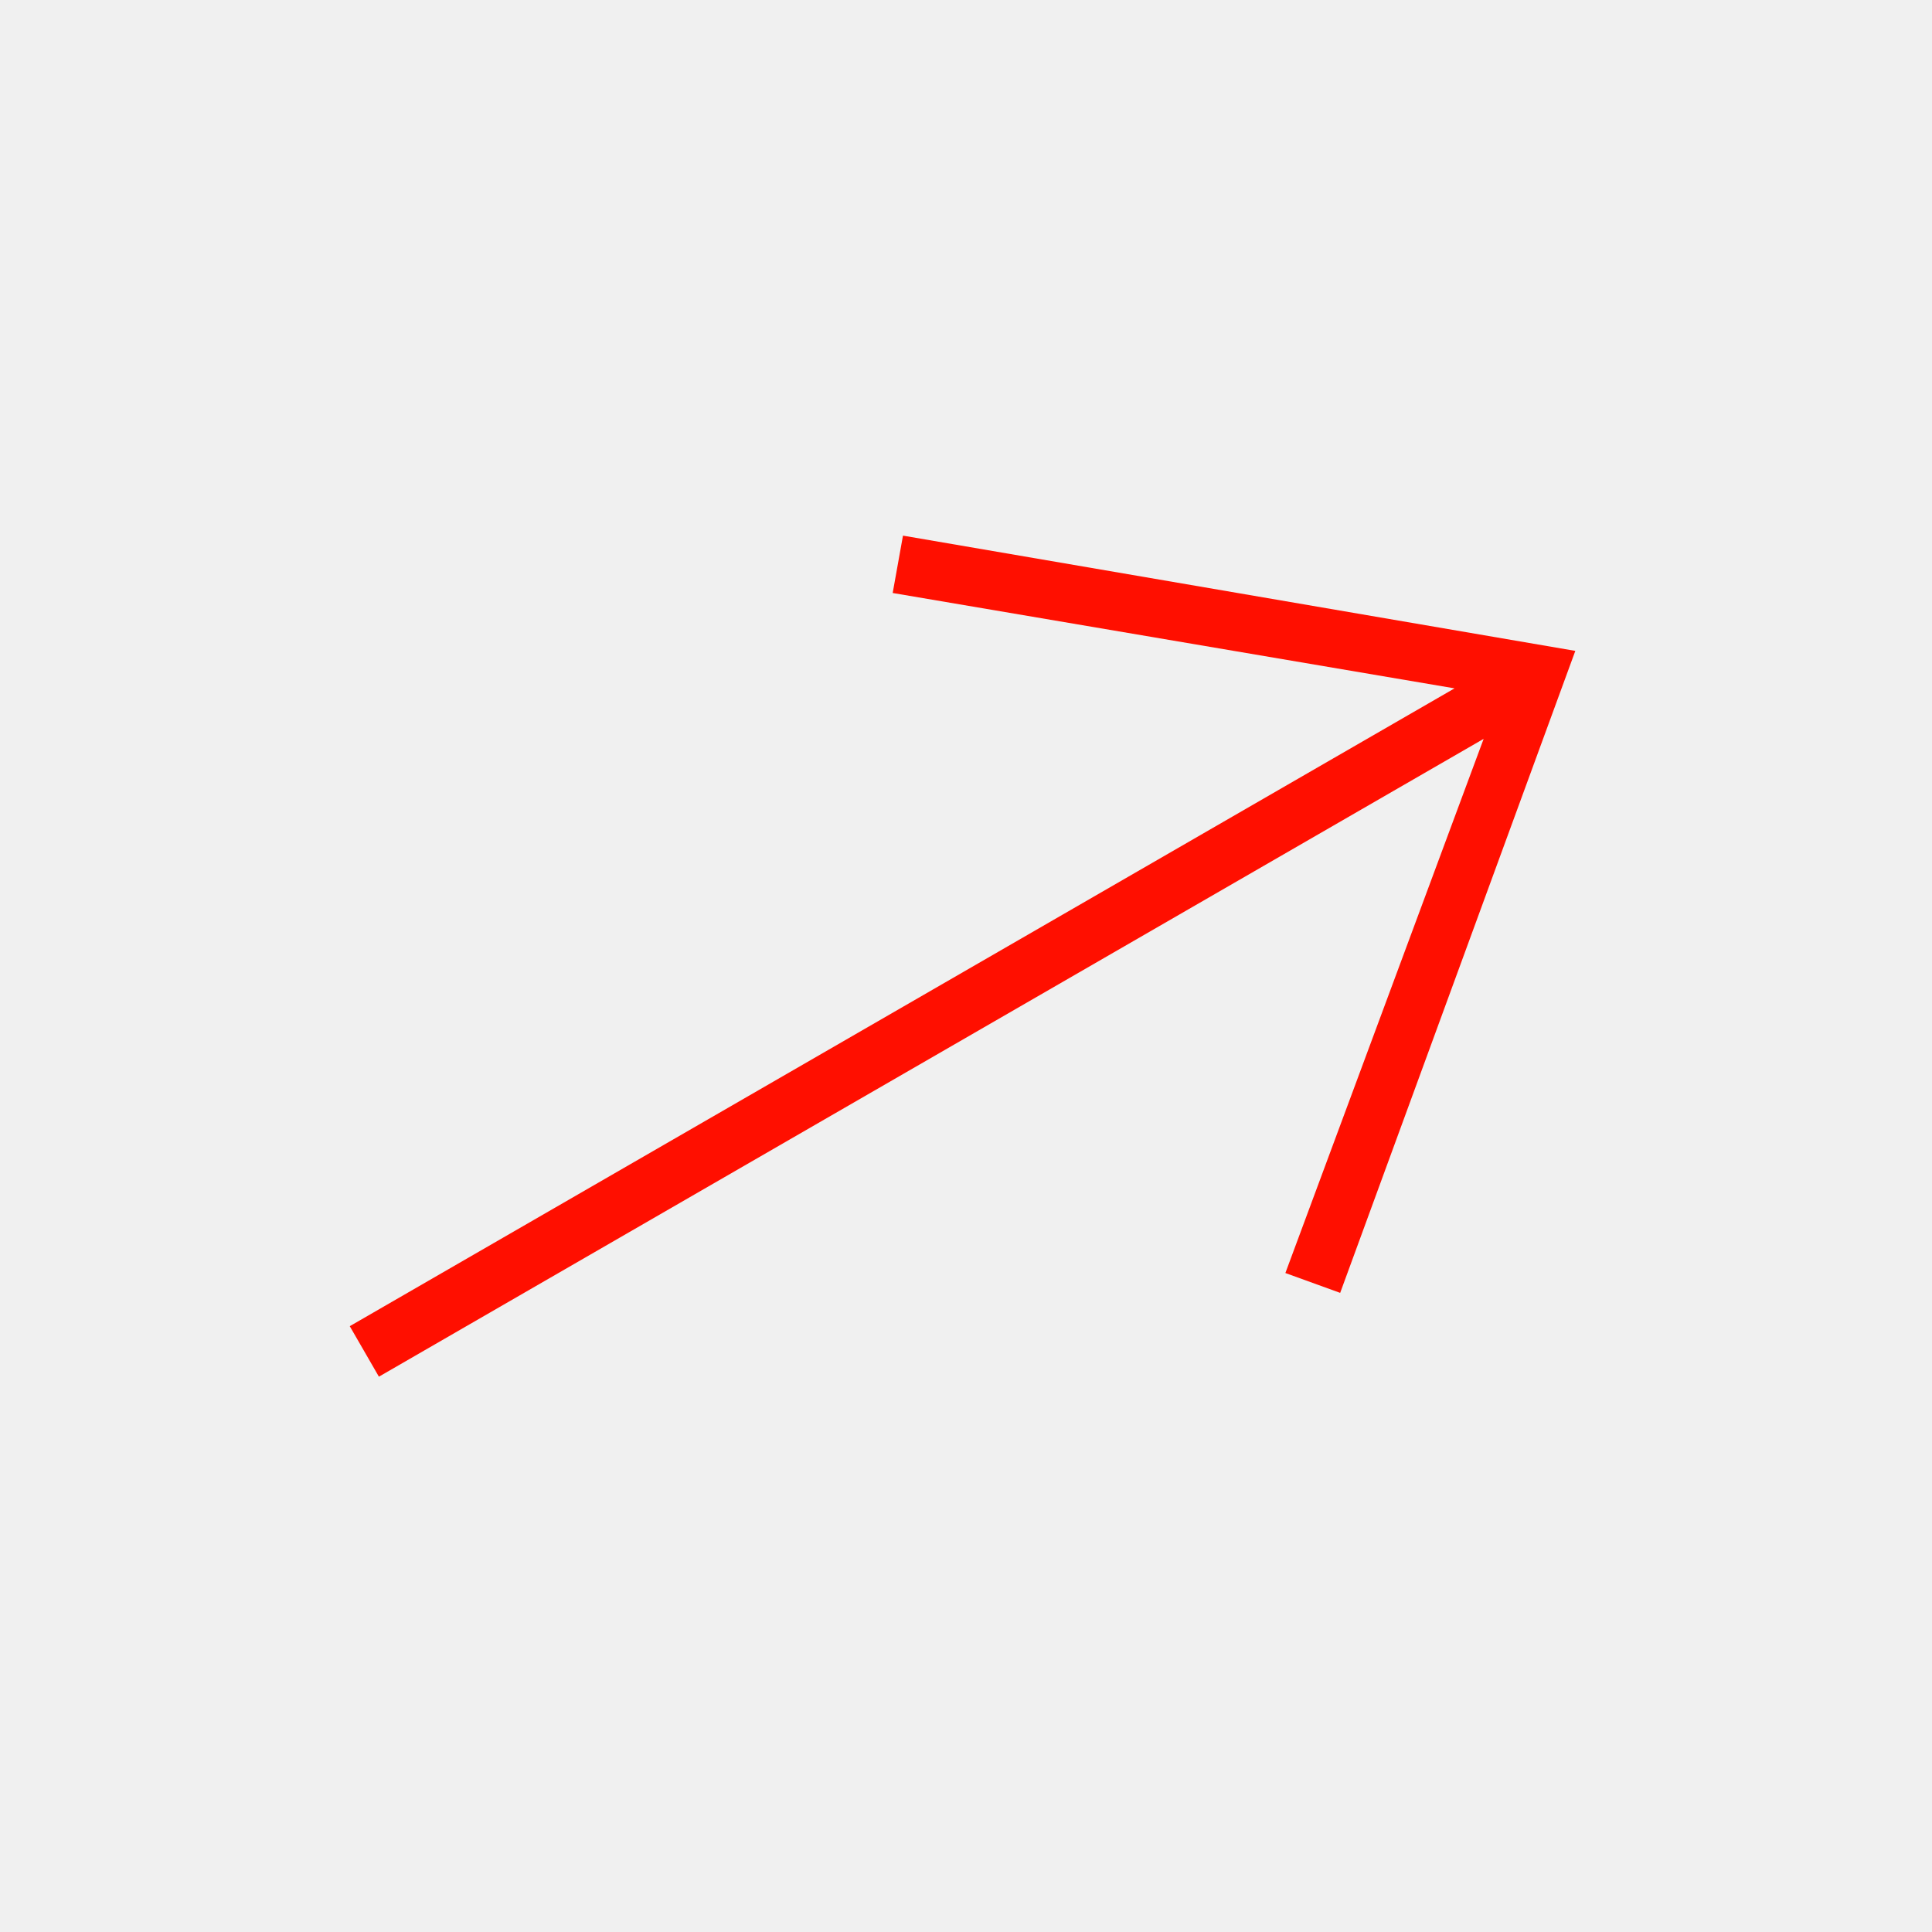
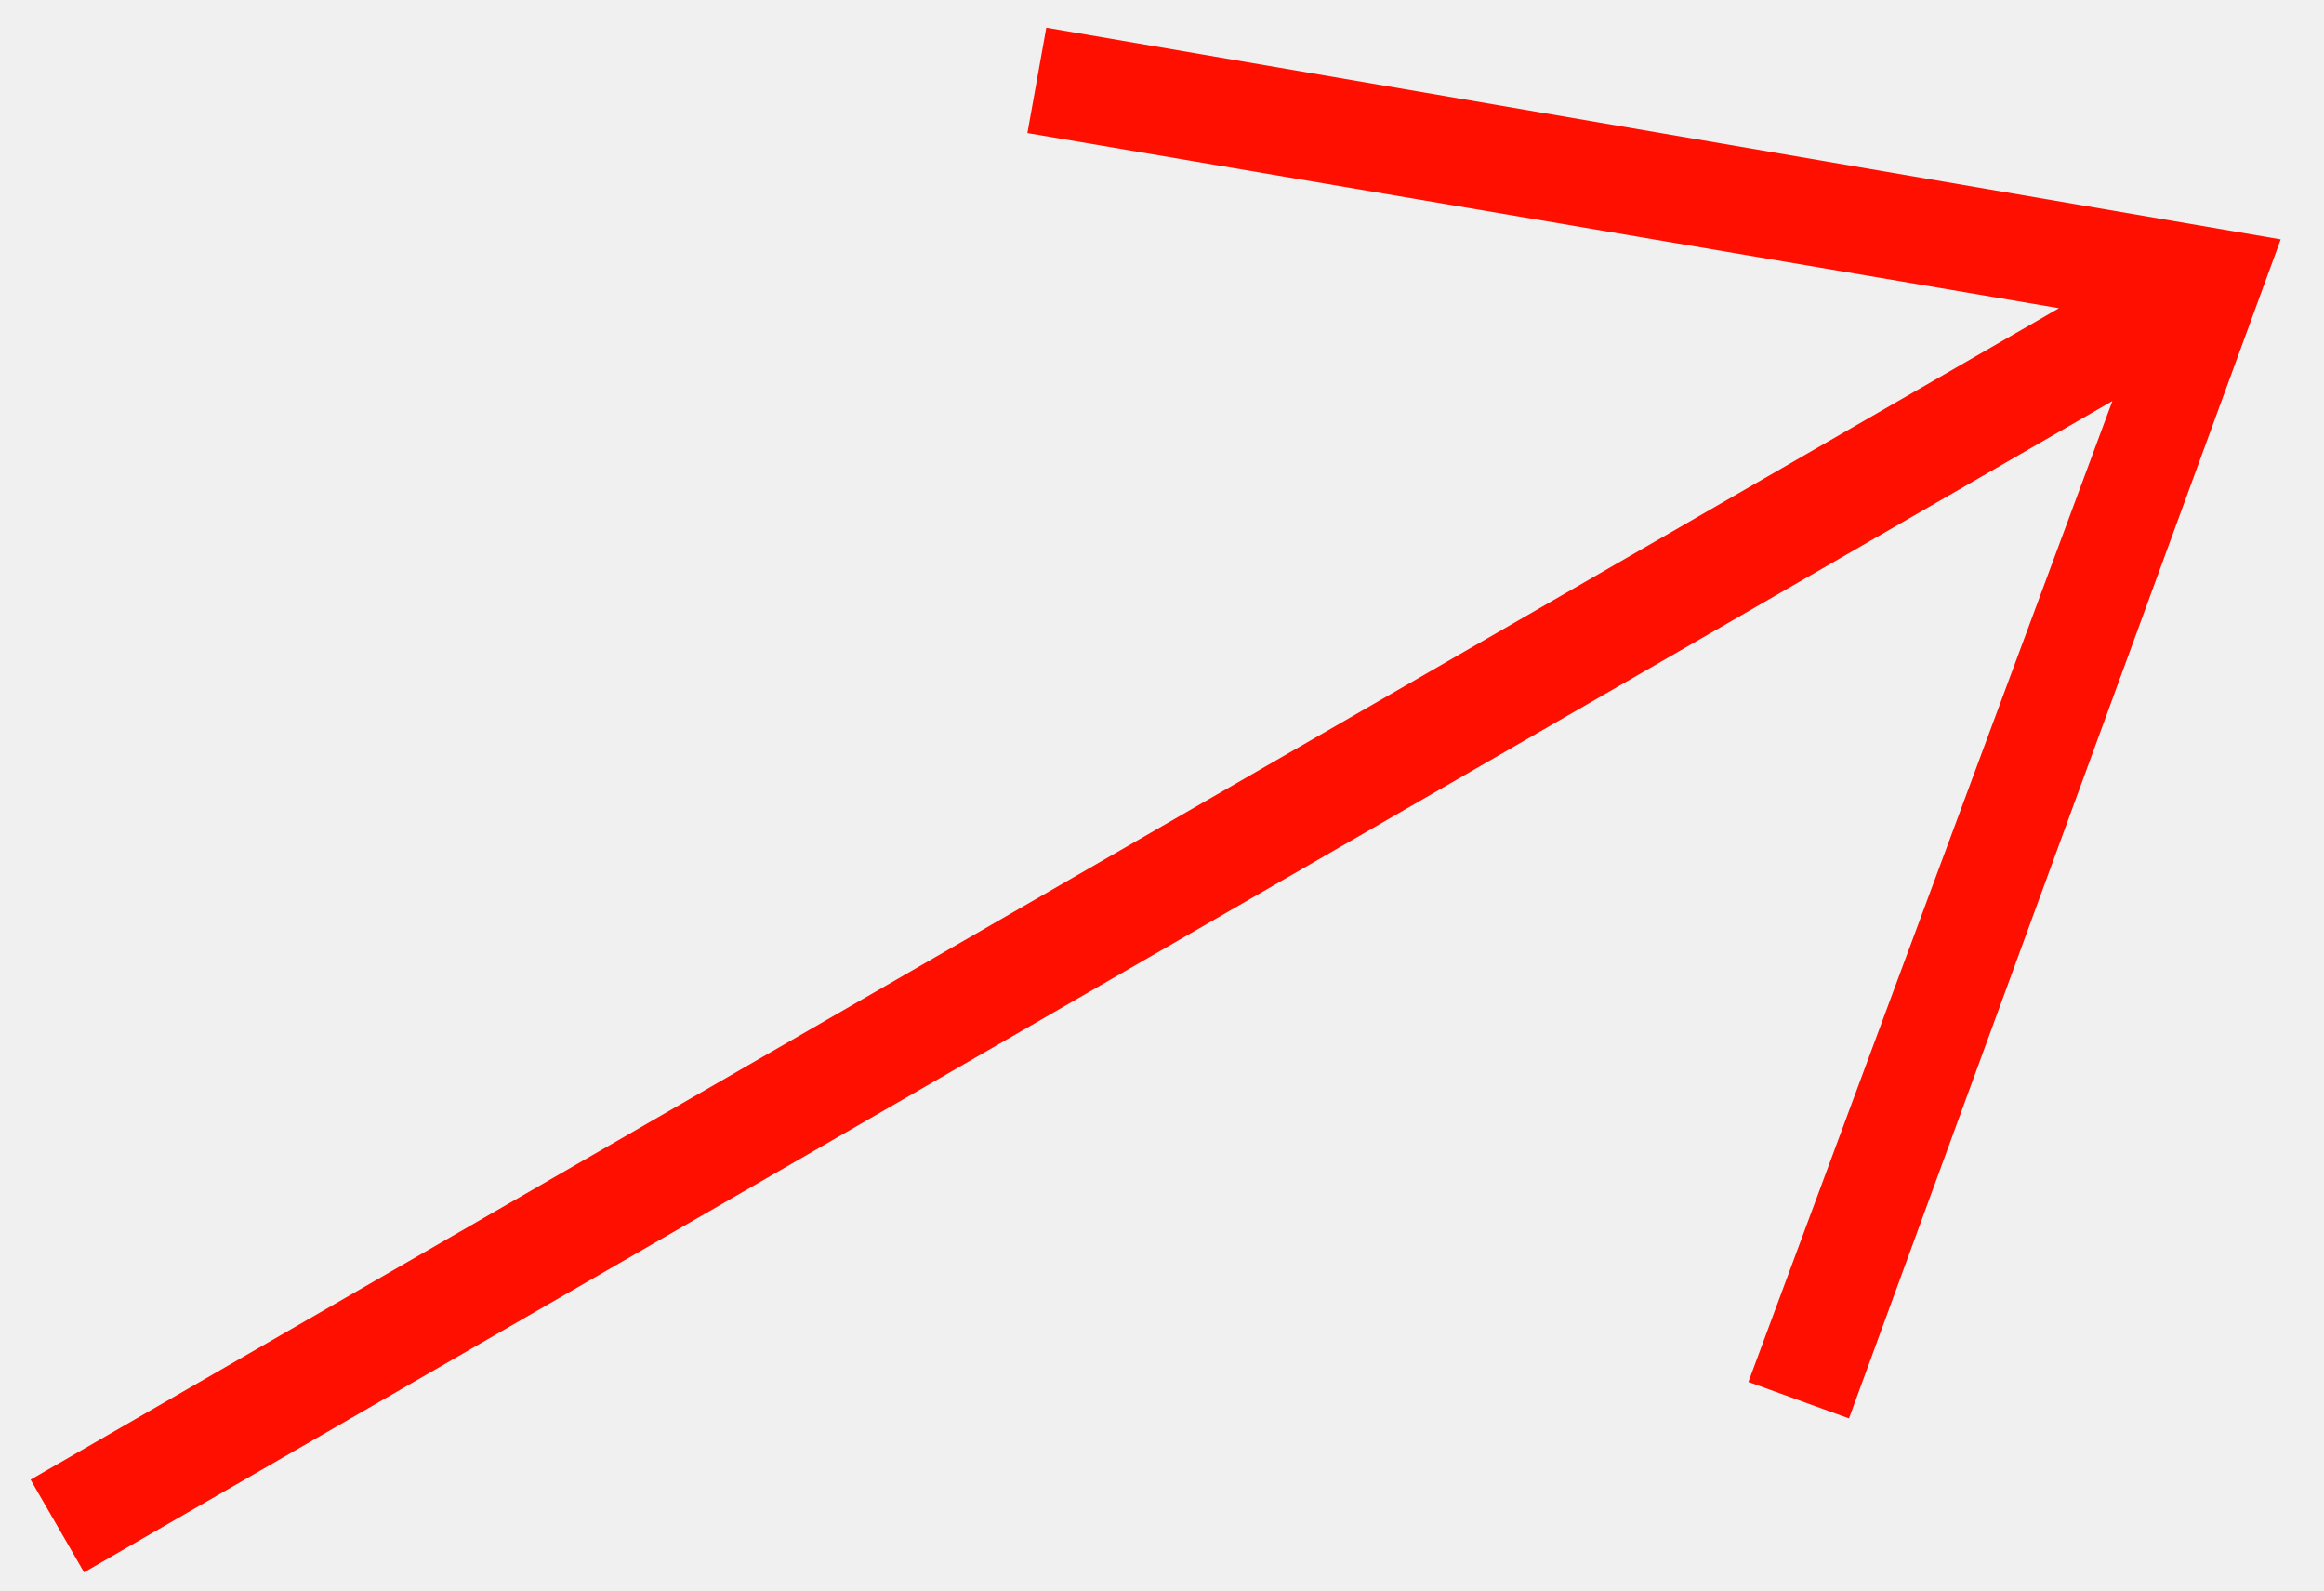
- <svg xmlns="http://www.w3.org/2000/svg" width="58" height="58" viewBox="0 0 58 58" fill="none">
-   <g clip-path="url(#clip0)">
-     <path fill-rule="evenodd" clip-rule="evenodd" d="M44.54 22.181L38.588 38.217L40.233 38.813L47.292 19.54L27.108 16.08L26.799 17.802L43.666 20.665L10.5 39.813L11.375 41.329L44.54 22.181Z" fill="#FF0F00" />
-   </g>
-   <defs>
-     <clipPath id="clip0">
-       <rect width="42" height="42" fill="white" transform="translate(21 58) rotate(-120)" />
-     </clipPath>
-   </defs>
+ <svg xmlns="http://www.w3.org/2000/svg" width="38" height="26" viewBox="0 0 38 26" fill="none">
+   <path fill-rule="evenodd" clip-rule="evenodd" d="M34.54 6.555L28.588 22.59L30.233 23.186L37.292 3.913L17.108 0.453L16.799 2.175L33.666 5.038L0.5 24.187L1.375 25.702L34.54 6.555Z" fill="#FF0F00" />
</svg>
